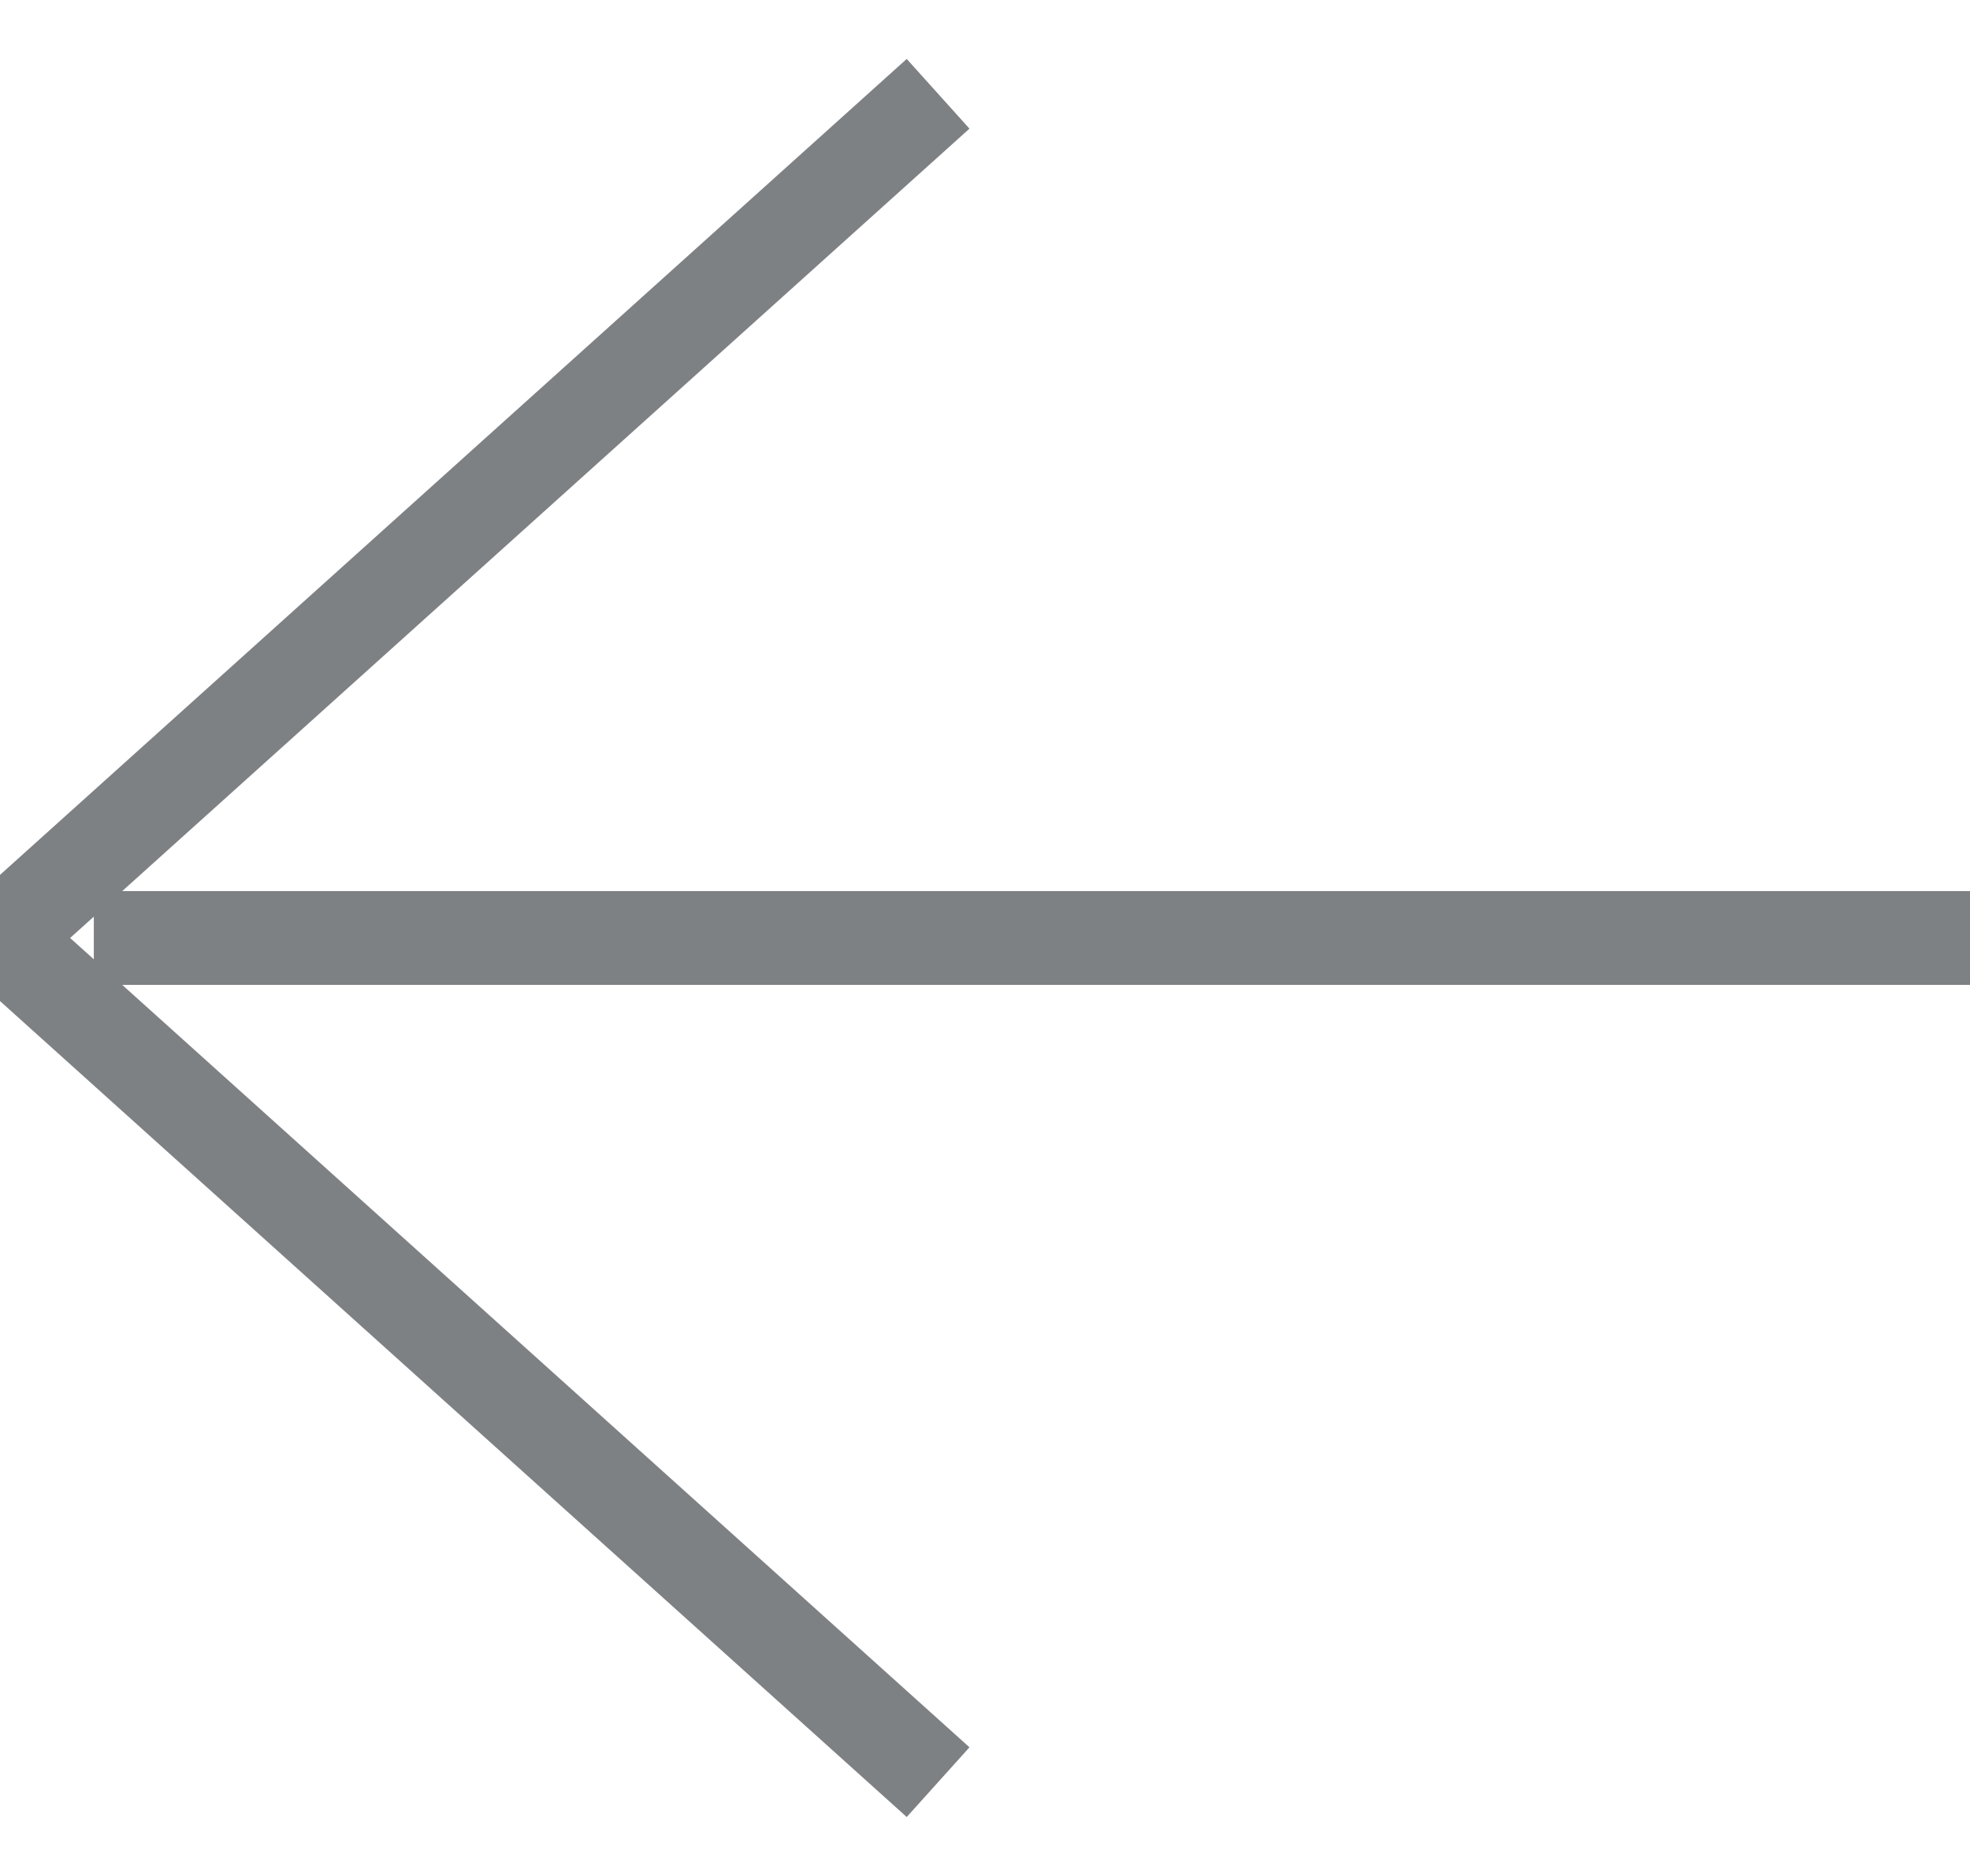
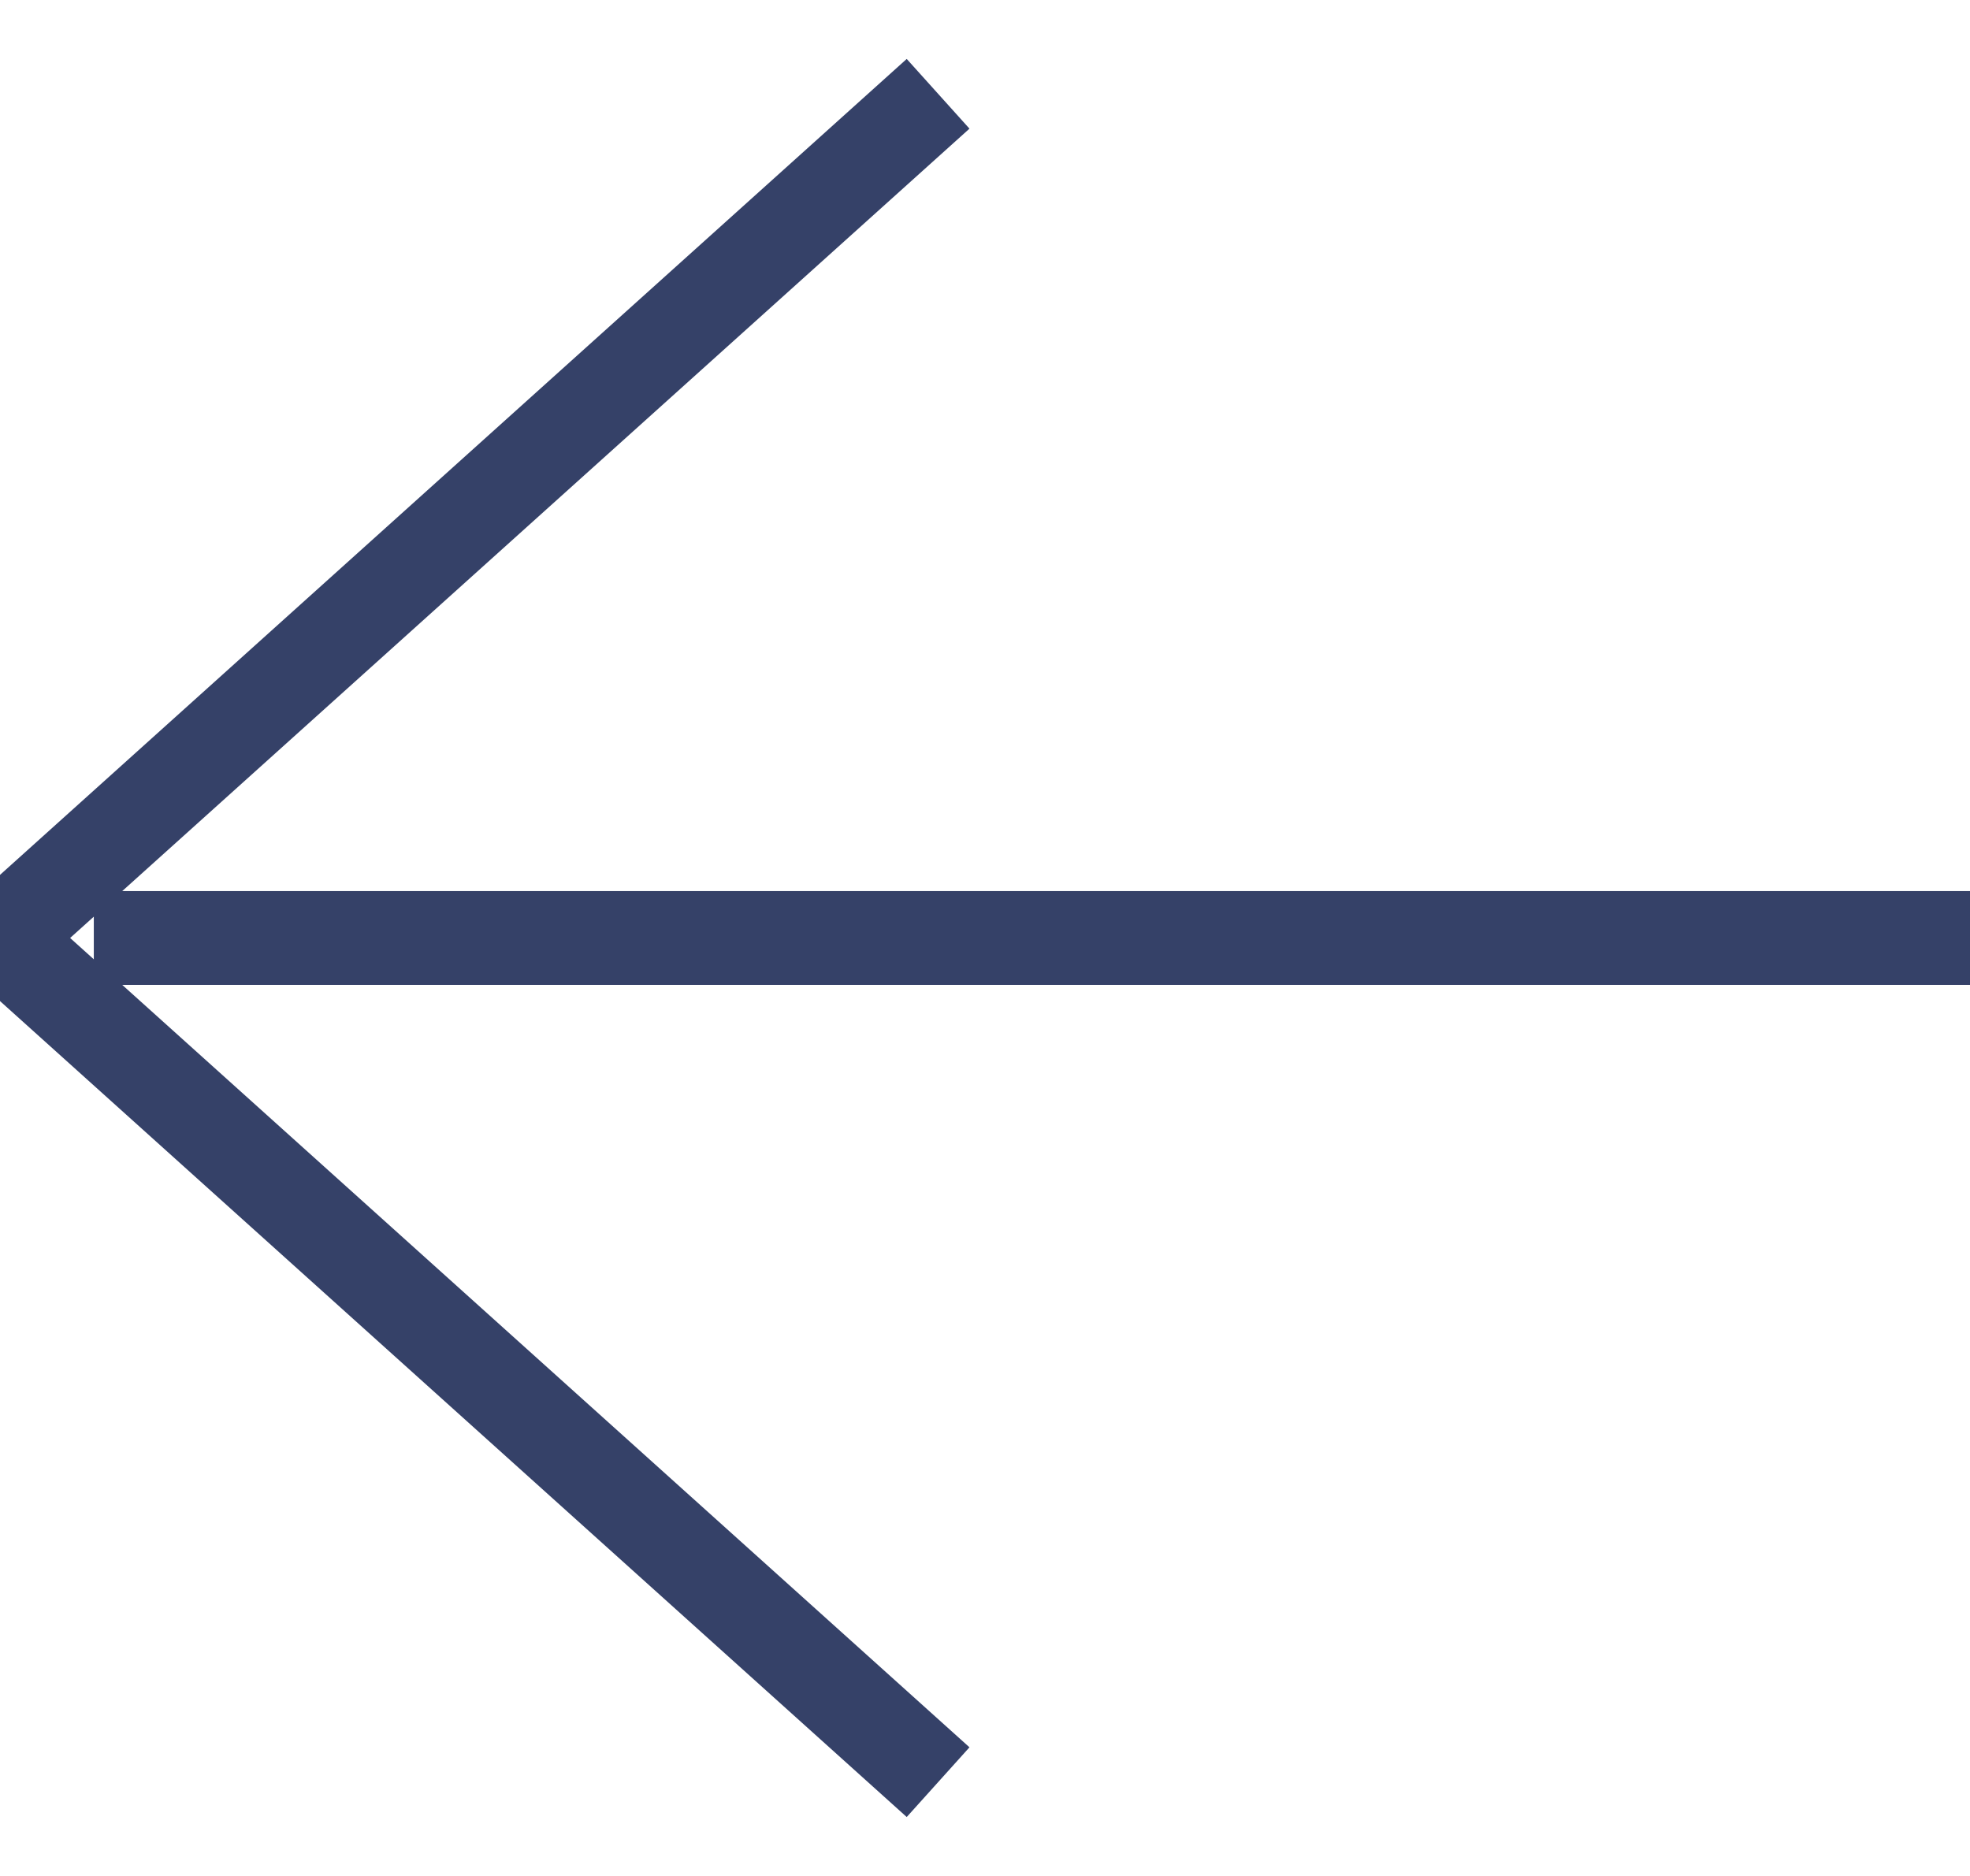
<svg xmlns="http://www.w3.org/2000/svg" width="21px" height="20px" viewBox="0 0 21 20" version="1.1">
  <defs />
  <g id="Artboard" stroke="none" stroke-width="1" fill="none" fill-rule="evenodd" transform="translate(-389, -1521)">
    <g id="ICONS/Icons-22/back-arrow" transform="translate(387, 1519)">
      <rect id="Rectangle-16-Copy" opacity="0.01" x="0" y="0" width="24" height="24" />
-       <g id="Group-3" stroke-width="1" fill-rule="evenodd" transform="translate(2, 3)" stroke="#7E8184">
+       <g id="Group-3" stroke-width="1" fill-rule="evenodd" transform="translate(2, 3)" stroke="#354168">
        <polyline id="Path-5" transform="translate(5, 9) scale(-1, 1) translate(-5, -9) " points="0 -3.73034936e-14 10 9 0 18" />
        <path d="M1,9 L21,9" id="Path-8" />
      </g>
    </g>
  </g>
</svg>
